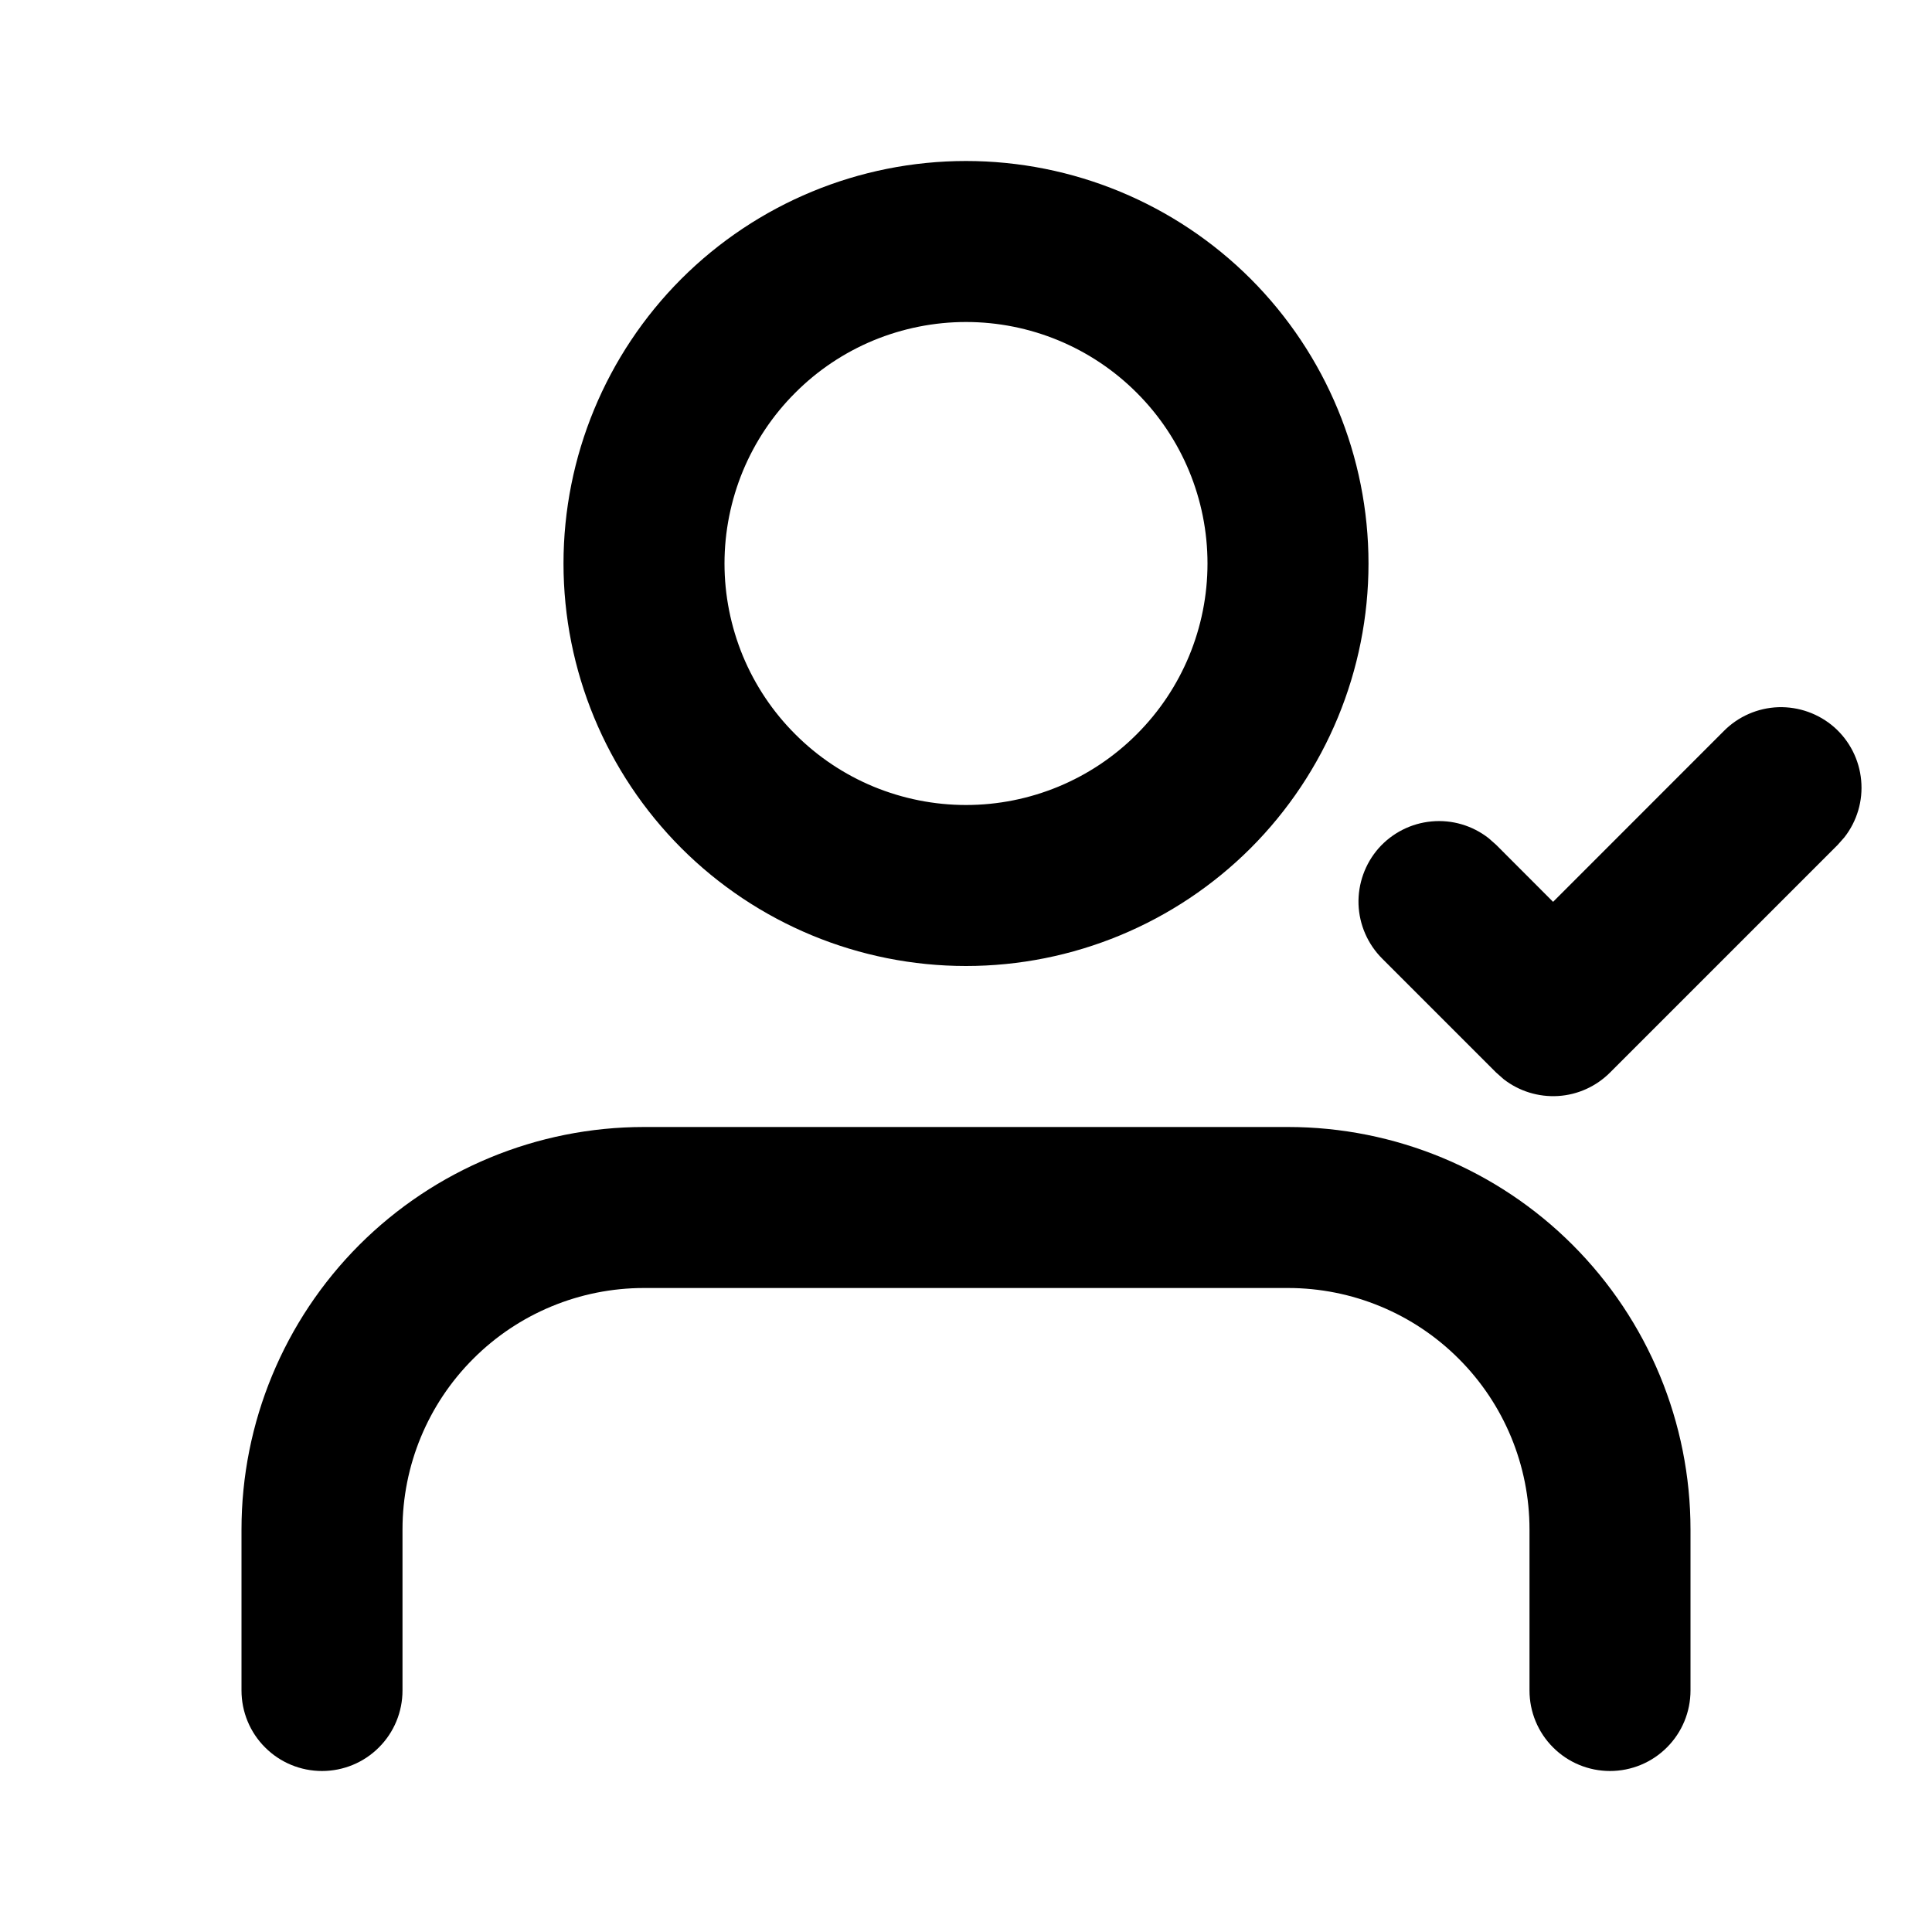
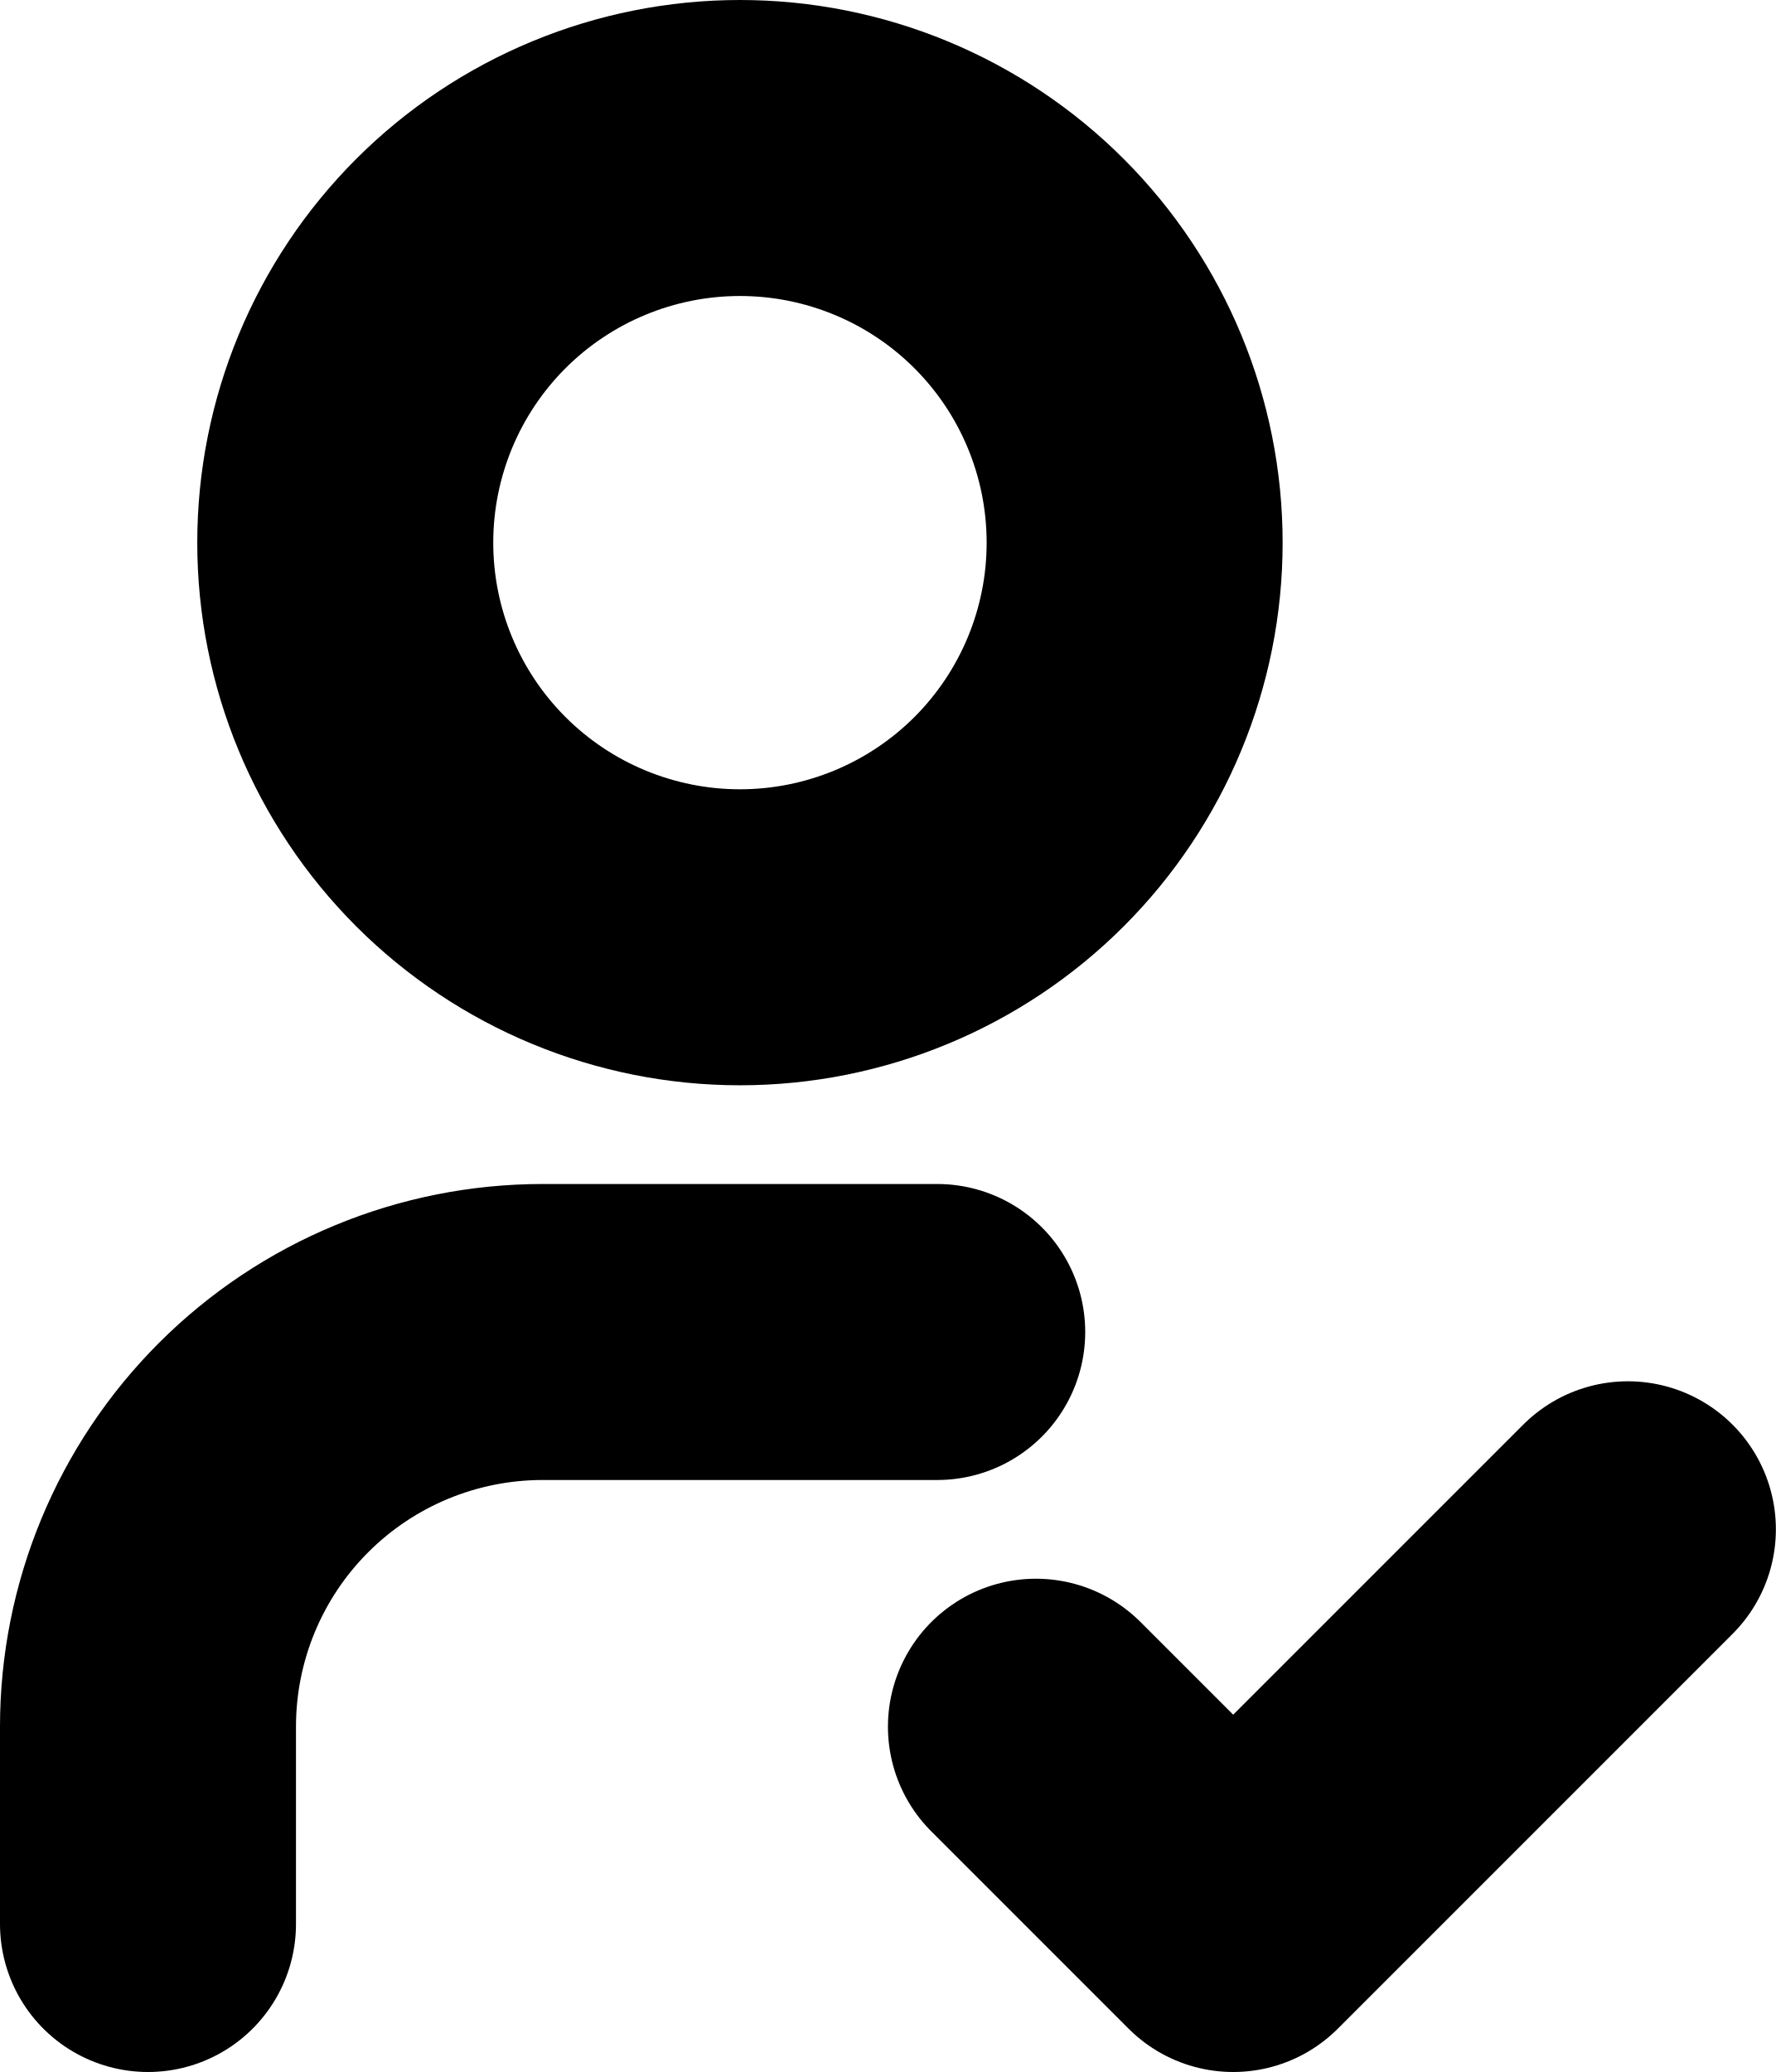
- <svg xmlns="http://www.w3.org/2000/svg" width="24" height="24" viewBox="0 0 24 24" fill="none">
-   <path fill-rule="evenodd" clip-rule="evenodd" d="M16 14C17.326 14 18.598 14.527 19.535 15.464C20.473 16.402 21 17.674 21 19V21C21 21.265 20.895 21.52 20.707 21.707C20.52 21.895 20.265 22 20 22C19.735 22 19.48 21.895 19.293 21.707C19.105 21.52 19 21.265 19 21V19C19 18.204 18.684 17.441 18.121 16.879C17.559 16.316 16.796 16 16 16H8C7.204 16 6.441 16.316 5.879 16.879C5.316 17.441 5 18.204 5 19V21C5 21.265 4.895 21.52 4.707 21.707C4.52 21.895 4.265 22 4 22C3.735 22 3.48 21.895 3.293 21.707C3.105 21.52 3 21.265 3 21V19C3 17.674 3.527 16.402 4.464 15.464C5.402 14.527 6.674 14 8 14H16ZM21.414 9.081C21.593 8.9 21.836 8.794 22.09 8.785C22.346 8.777 22.594 8.866 22.786 9.034C22.977 9.203 23.097 9.439 23.12 9.693C23.144 9.947 23.069 10.2 22.912 10.401L22.828 10.496L20 13.324C19.828 13.496 19.599 13.6 19.356 13.615C19.113 13.63 18.872 13.556 18.68 13.407L18.586 13.324L17.172 11.91C16.991 11.73 16.885 11.488 16.876 11.233C16.868 10.979 16.957 10.73 17.125 10.538C17.294 10.347 17.53 10.227 17.784 10.204C18.038 10.18 18.291 10.255 18.492 10.412L18.586 10.495L19.293 11.203L21.414 9.081ZM12 2C13.326 2 14.598 2.527 15.536 3.464C16.473 4.402 17 5.674 17 7C17 8.326 16.473 9.598 15.536 10.536C14.598 11.473 13.326 12 12 12C10.674 12 9.402 11.473 8.464 10.536C7.527 9.598 7 8.326 7 7C7 5.674 7.527 4.402 8.464 3.464C9.402 2.527 10.674 2 12 2ZM12 4C11.606 4 11.216 4.078 10.852 4.228C10.488 4.379 10.157 4.6 9.879 4.879C9.6 5.157 9.379 5.488 9.228 5.852C9.078 6.216 9 6.606 9 7C9 7.394 9.078 7.784 9.228 8.148C9.379 8.512 9.6 8.843 9.879 9.121C10.157 9.4 10.488 9.621 10.852 9.772C11.216 9.922 11.606 10 12 10C12.796 10 13.559 9.684 14.121 9.121C14.684 8.559 15 7.796 15 7C15 6.204 14.684 5.441 14.121 4.879C13.559 4.316 12.796 4 12 4Z" fill="black" />
+ <svg xmlns="http://www.w3.org/2000/svg" width="12" height="14" viewBox="0 0 12 14" fill="none">
+   <path d="M1 13V11.667C1 10.959 1.281 10.281 1.781 9.781C2.281 9.281 2.959 9 3.667 9H6.333M7 11.667L8.333 13L11 10.333M2.333 3.667C2.333 4.374 2.614 5.052 3.114 5.552C3.614 6.052 4.293 6.333 5 6.333C5.707 6.333 6.386 6.052 6.886 5.552C7.386 5.052 7.667 4.374 7.667 3.667C7.667 2.959 7.386 2.281 6.886 1.781C6.386 1.281 5.707 1 5 1C4.293 1 3.614 1.281 3.114 1.781C2.614 2.281 2.333 2.959 2.333 3.667Z" stroke="black" stroke-width="2" stroke-linecap="round" stroke-linejoin="round" />
</svg>
